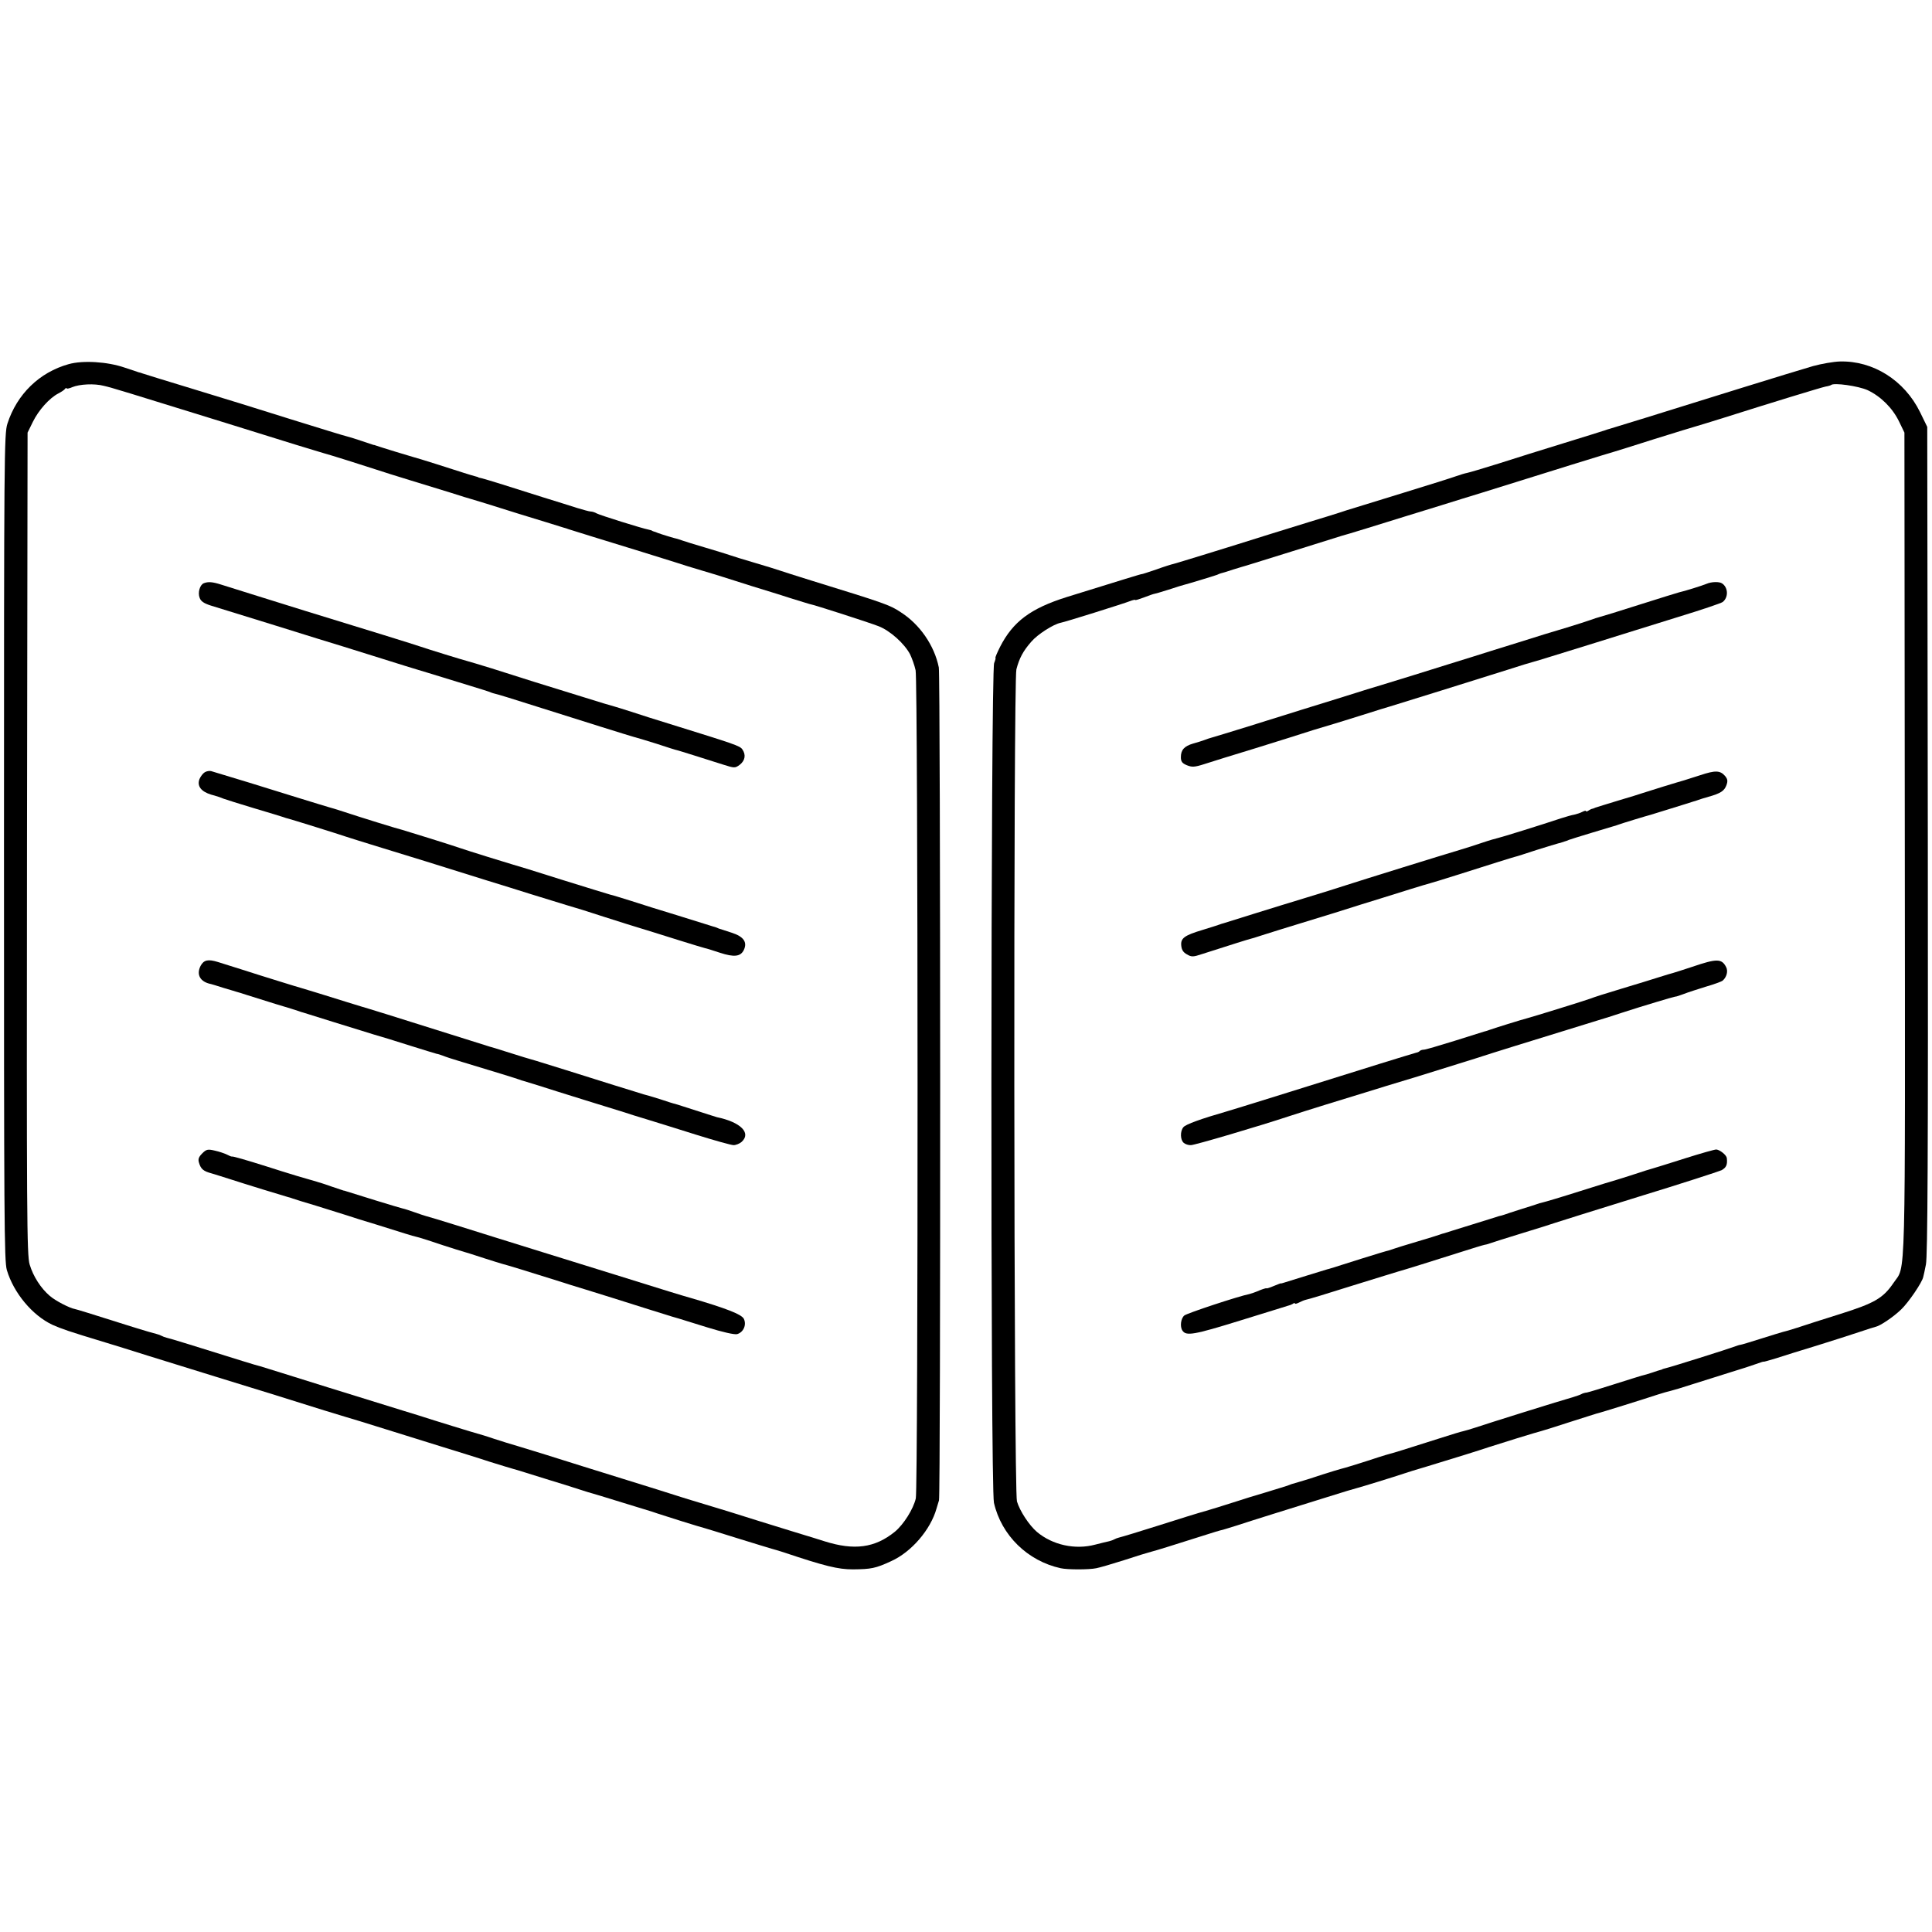
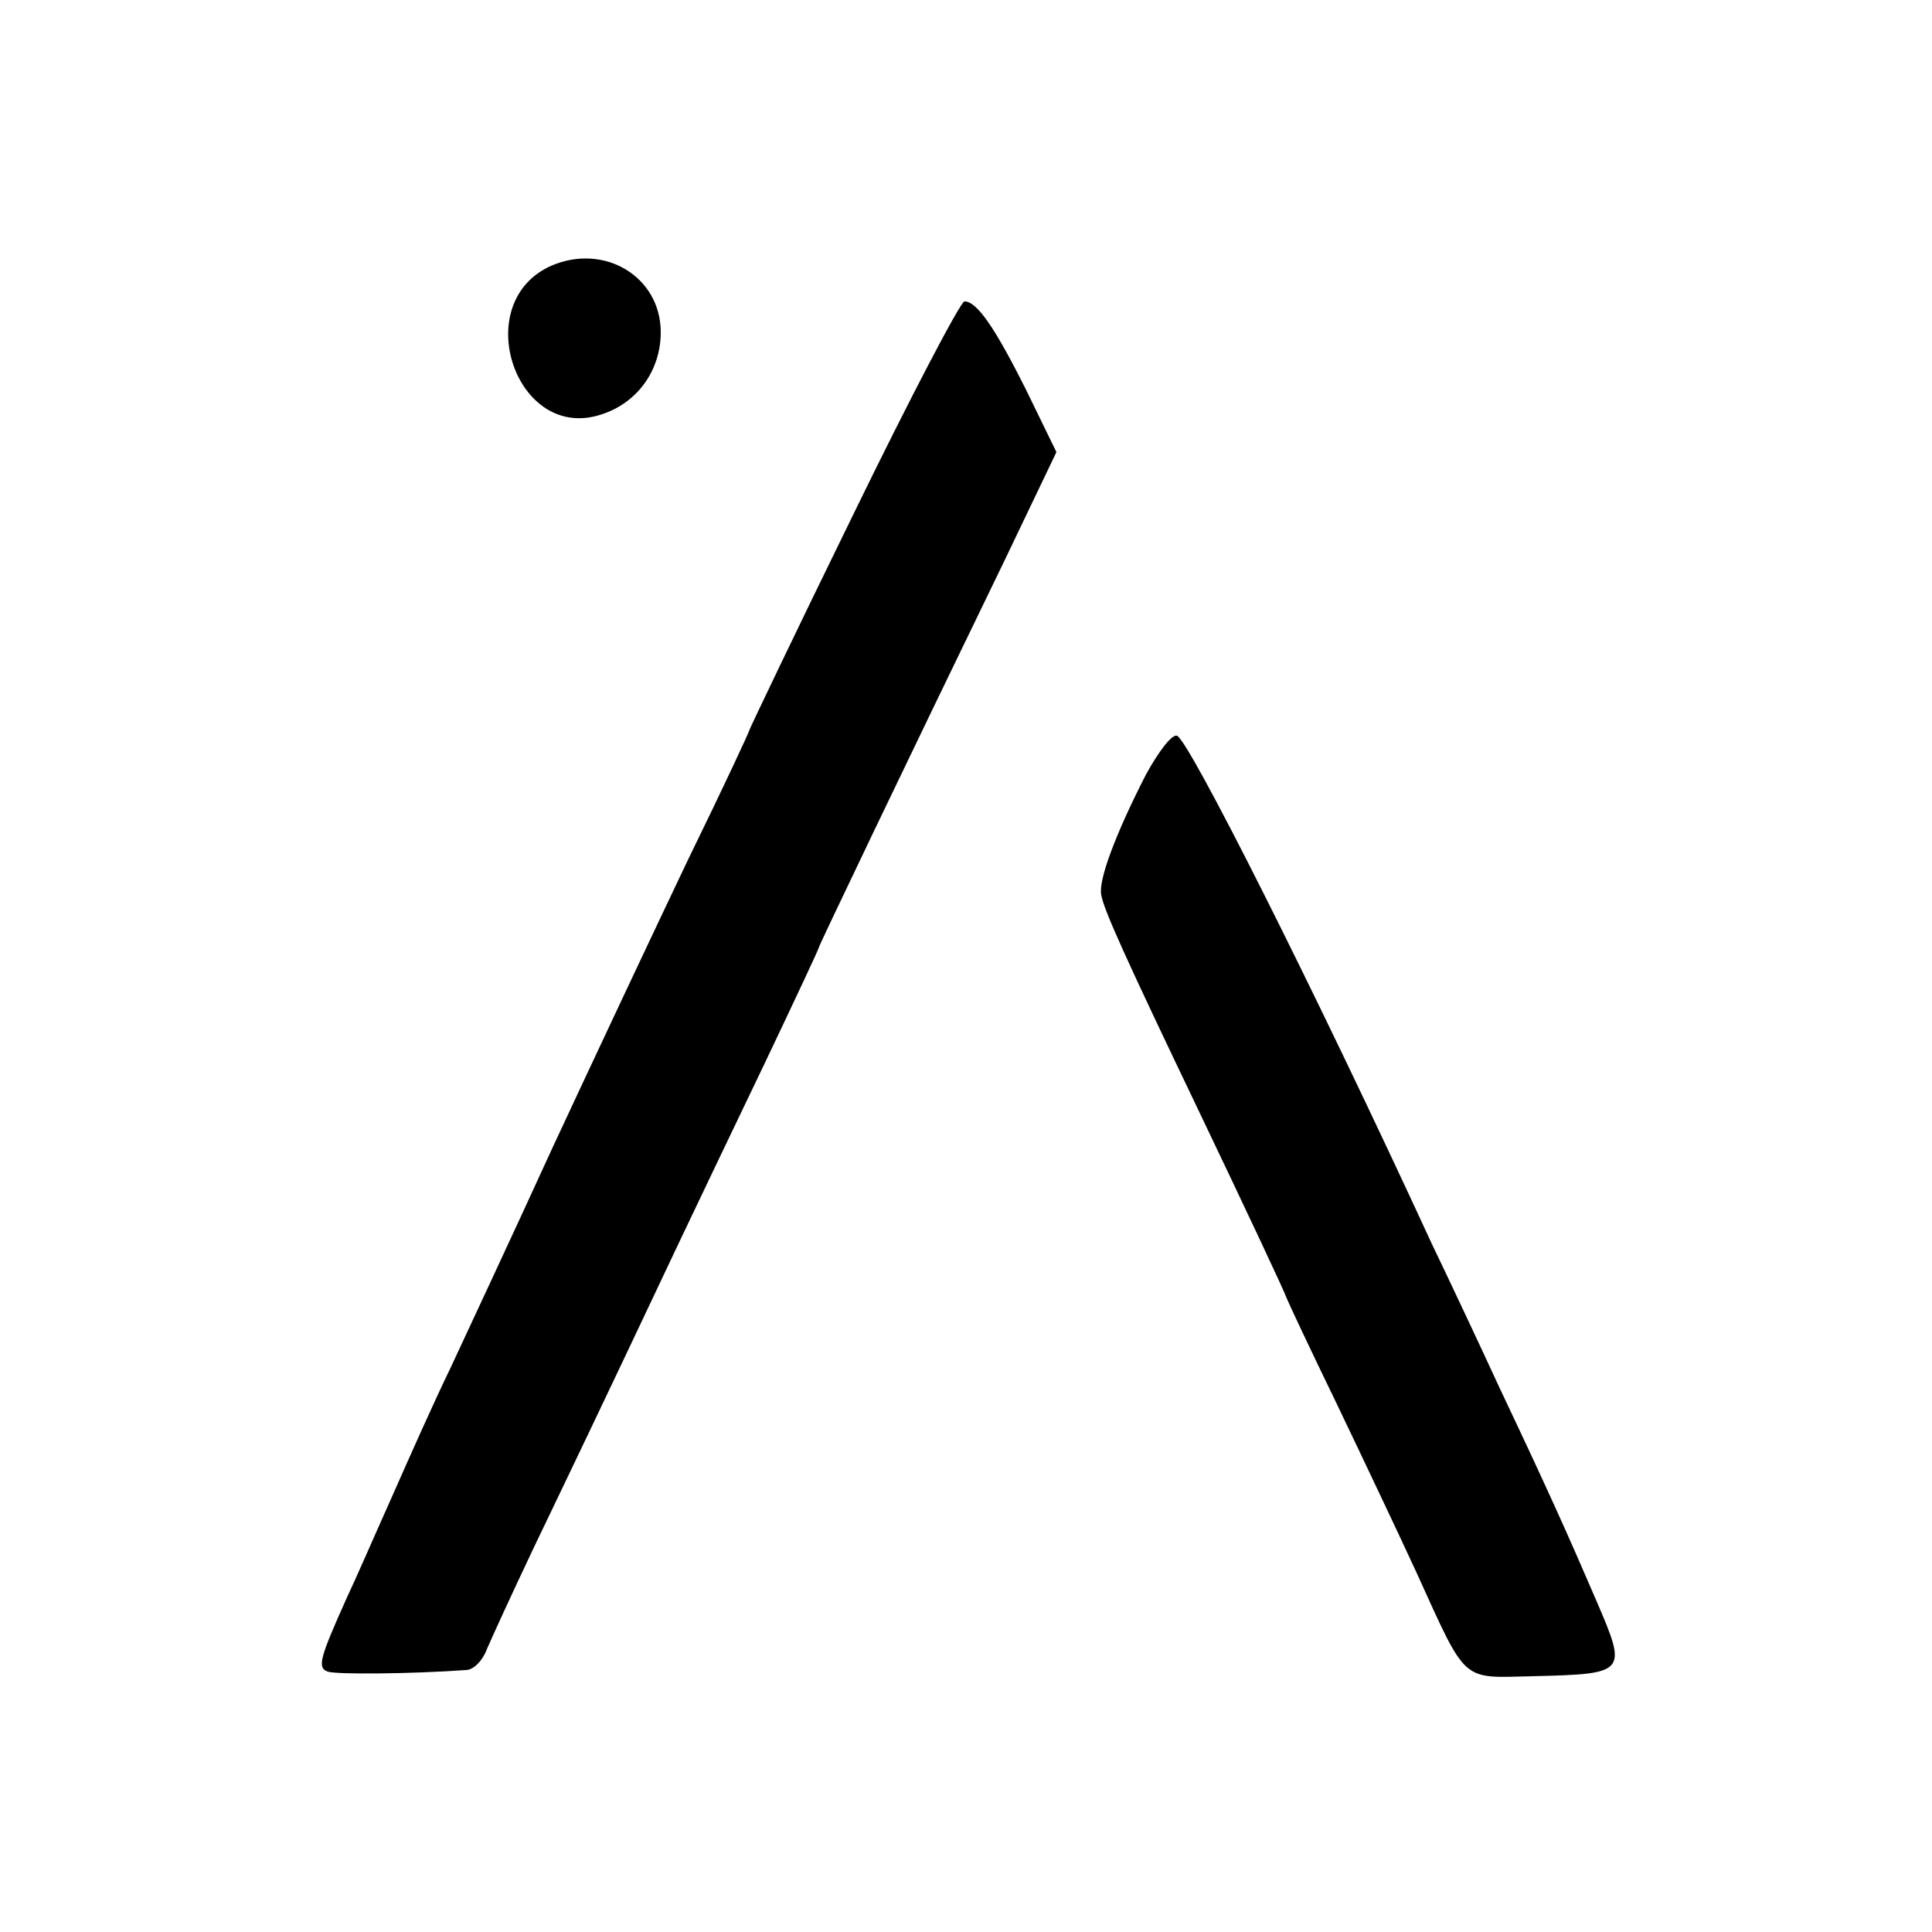
- <svg xmlns="http://www.w3.org/2000/svg" version="1.0" width="1016pt" height="1016pt" viewBox="0 0 1016 1016" preserveAspectRatio="xMidYMid meet">
-   <g transform="translate(0,1016) scale(0.1,-0.1)" fill="#000000" stroke="none">
-     <path d="M361 8245 c-154 -43 -272 -158 -322 -313 -17 -54 -18 -155 -18 -2227 0 -1958 1 -2175 15 -2224 36 -121 135 -239 240 -288 47 -21 84 -34 279 -93 33 -10 134 -41 225 -70 91 -28 251 -78 355 -110 187 -57 414 -128 570 -177 44 -13 96 -29 115 -35 19 -5 112 -34 205 -63 94 -29 231 -72 305 -95 74 -23 185 -57 245 -77 61 -19 117 -36 125 -38 8 -2 35 -10 60 -18 25 -8 86 -27 135 -42 50 -15 117 -36 150 -47 33 -11 67 -21 75 -23 8 -2 60 -18 115 -35 55 -17 123 -38 150 -46 28 -8 61 -19 75 -24 29 -10 230 -73 245 -76 6 -1 84 -26 175 -54 91 -28 172 -53 180 -55 8 -2 35 -10 60 -18 218 -73 287 -90 365 -90 96 1 119 5 201 43 107 48 208 166 239 277 5 15 10 35 13 43 9 29 8 4335 -1 4380 -23 115 -100 227 -201 291 -57 38 -84 47 -466 165 -80 25 -156 49 -170 54 -14 5 -72 23 -130 40 -58 17 -116 35 -130 40 -14 5 -72 23 -130 40 -58 17 -112 34 -120 37 -8 3 -20 7 -27 9 -16 3 -84 24 -103 31 -8 4 -18 7 -22 8 -5 2 -9 3 -10 5 -2 1 -10 3 -18 5 -33 6 -256 76 -272 85 -10 6 -24 10 -31 10 -8 0 -40 9 -73 19 -32 10 -113 36 -179 56 -66 21 -162 51 -212 67 -51 16 -101 31 -110 33 -10 2 -18 4 -18 5 0 1 -7 3 -15 5 -8 2 -35 10 -60 18 -52 17 -250 80 -265 83 -16 4 -179 54 -195 60 -8 3 -15 5 -15 4 0 0 -27 9 -60 20 -32 11 -68 22 -80 25 -11 2 -144 43 -295 90 -151 48 -385 120 -520 161 -135 41 -252 77 -260 80 -8 3 -17 6 -20 6 -3 1 -36 12 -75 25 -90 31 -219 39 -294 18z m185 -114 c44 -10 108 -30 644 -196 118 -37 280 -87 360 -112 80 -24 150 -46 155 -47 18 -4 218 -67 275 -86 30 -10 109 -35 175 -55 66 -20 163 -50 215 -66 52 -17 102 -32 110 -34 8 -2 119 -36 245 -76 127 -39 235 -72 240 -74 6 -1 17 -5 25 -8 15 -5 186 -58 385 -119 55 -17 132 -41 170 -53 39 -13 104 -33 145 -45 41 -12 93 -28 115 -35 67 -22 250 -79 255 -80 3 -1 46 -14 95 -30 50 -16 95 -29 101 -31 28 -5 315 -98 364 -117 60 -23 136 -91 166 -148 9 -19 23 -56 29 -84 13 -59 14 -4297 1 -4355 -13 -56 -64 -137 -110 -175 -105 -85 -213 -100 -371 -50 -49 16 -94 29 -100 31 -5 1 -113 35 -240 74 -126 40 -237 74 -245 76 -8 2 -73 22 -145 44 -71 23 -222 70 -335 105 -113 35 -293 91 -400 125 -107 33 -202 62 -210 64 -8 3 -35 11 -60 19 -25 9 -83 27 -130 40 -47 14 -130 40 -185 57 -55 18 -127 40 -160 50 -33 10 -213 66 -400 124 -187 59 -347 108 -356 111 -9 2 -47 13 -85 25 -256 80 -391 122 -407 125 -9 2 -22 7 -27 10 -5 3 -18 8 -27 10 -10 2 -61 17 -113 33 -243 77 -306 96 -316 98 -28 5 -102 43 -132 69 -47 40 -87 102 -106 165 -15 50 -16 248 -14 2215 l3 2160 28 57 c30 61 87 125 134 149 15 8 31 18 35 24 4 5 8 7 8 3 0 -4 14 -1 30 6 39 16 116 20 166 7z" />
-     <path d="M1072 7093 c-21 -8 -33 -50 -22 -77 6 -18 23 -29 57 -40 26 -8 181 -56 343 -106 162 -51 322 -100 355 -110 33 -10 105 -33 160 -50 55 -17 128 -40 163 -51 34 -10 90 -28 125 -38 172 -53 304 -93 317 -98 17 -7 26 -10 55 -17 11 -3 76 -23 145 -45 297 -94 546 -172 562 -176 9 -2 63 -18 120 -36 57 -19 105 -34 108 -34 6 -1 146 -45 240 -75 63 -20 65 -20 90 -2 28 22 34 52 14 81 -13 19 -38 27 -379 133 -71 22 -164 51 -205 65 -41 13 -82 26 -90 28 -9 2 -83 24 -165 50 -83 26 -197 61 -255 79 -58 18 -159 50 -224 71 -66 20 -124 38 -130 39 -14 3 -212 64 -246 76 -22 8 -283 89 -600 186 -147 46 -392 122 -448 140 -44 14 -67 16 -90 7z" />
-     <path d="M1077 6099 c-10 -6 -22 -22 -28 -36 -14 -37 9 -66 62 -82 24 -6 53 -16 64 -21 11 -4 83 -27 160 -50 77 -23 147 -44 155 -47 8 -3 20 -7 26 -8 13 -3 270 -83 304 -95 14 -5 86 -27 160 -50 74 -23 191 -59 260 -80 162 -51 162 -51 320 -100 74 -23 176 -54 225 -70 50 -15 137 -42 195 -60 58 -17 116 -35 130 -40 14 -5 97 -31 185 -59 88 -27 214 -66 280 -87 66 -21 125 -38 132 -40 7 -1 42 -12 78 -24 76 -25 110 -21 127 15 19 41 -2 70 -64 90 -29 9 -60 19 -68 22 -8 4 -17 7 -20 8 -3 0 -16 5 -30 9 -14 4 -90 28 -170 53 -80 24 -188 58 -240 75 -52 16 -102 32 -110 33 -8 2 -125 38 -260 80 -135 43 -249 78 -255 79 -12 3 -241 74 -275 86 -36 13 -293 93 -305 96 -13 2 -226 68 -310 96 -33 11 -67 21 -75 23 -8 2 -89 27 -180 55 -133 42 -359 111 -440 135 -8 2 -23 0 -33 -6z" />
-     <path d="M1055 5081 c-24 -47 -2 -85 55 -96 3 -1 32 -9 65 -20 33 -10 65 -19 70 -21 6 -1 30 -9 55 -17 25 -8 92 -29 150 -47 58 -17 112 -34 120 -37 8 -3 20 -7 25 -8 6 -2 78 -24 160 -50 83 -26 177 -55 210 -65 33 -9 120 -36 192 -59 73 -23 136 -42 140 -43 5 0 19 -5 33 -10 14 -6 52 -18 85 -28 186 -56 302 -92 315 -97 8 -3 20 -7 25 -8 6 -2 39 -12 75 -23 36 -12 146 -46 245 -77 99 -31 194 -60 210 -65 17 -6 68 -22 115 -36 47 -14 164 -51 260 -81 96 -30 185 -55 198 -55 12 0 32 8 42 17 52 47 -5 104 -130 130 -3 1 -52 16 -110 35 -58 19 -107 34 -110 35 -3 0 -39 11 -80 25 -41 13 -79 24 -85 25 -5 2 -75 23 -155 48 -167 53 -383 120 -390 122 -3 1 -25 8 -50 15 -25 7 -47 14 -50 15 -3 1 -39 12 -80 25 -41 13 -79 25 -85 26 -5 2 -147 46 -315 99 -168 53 -312 98 -320 100 -8 2 -60 18 -115 35 -104 33 -223 69 -240 74 -5 1 -57 17 -115 35 -58 18 -148 46 -200 63 -52 16 -108 34 -124 39 -52 16 -74 11 -91 -20z" />
-     <path d="M1063 4094 c-18 -18 -22 -30 -17 -47 10 -35 23 -46 68 -58 22 -7 66 -20 96 -30 67 -22 288 -90 304 -94 6 -1 18 -5 26 -8 8 -3 62 -20 120 -37 58 -18 130 -41 160 -50 30 -10 102 -33 160 -50 58 -18 125 -39 150 -47 25 -8 53 -16 63 -18 10 -2 44 -13 75 -23 31 -11 91 -30 132 -43 41 -12 109 -33 150 -47 41 -13 82 -26 90 -28 21 -5 158 -47 275 -84 55 -18 127 -40 160 -50 77 -24 191 -59 335 -105 63 -20 120 -37 125 -39 12 -3 16 -4 183 -56 84 -26 143 -39 158 -36 33 9 51 48 36 80 -11 24 -94 56 -282 111 -40 11 -131 39 -390 120 -41 13 -212 66 -380 118 -168 52 -372 116 -455 142 -82 26 -157 48 -165 50 -8 2 -35 11 -60 20 -25 9 -53 18 -63 20 -15 3 -246 74 -295 90 -7 3 -13 4 -15 4 -1 0 -27 9 -57 19 -30 11 -59 20 -65 22 -5 1 -14 4 -20 6 -5 1 -50 15 -100 29 -49 15 -121 37 -160 50 -111 35 -180 55 -185 53 -3 -1 -15 4 -26 10 -12 6 -41 16 -64 21 -38 9 -45 7 -67 -15z" />
-     <path d="M9535 8235 c-44 -13 -210 -63 -370 -113 -438 -137 -689 -214 -700 -217 -5 -1 -17 -5 -25 -8 -8 -3 -105 -33 -215 -67 -110 -34 -265 -82 -345 -108 -80 -25 -154 -47 -165 -49 -11 -2 -38 -10 -60 -18 -22 -8 -143 -46 -270 -85 -126 -39 -264 -81 -305 -94 -41 -14 -129 -41 -195 -61 -66 -20 -160 -50 -210 -65 -231 -73 -486 -151 -502 -155 -10 -2 -52 -15 -93 -30 -41 -14 -75 -25 -75 -24 0 2 -99 -29 -396 -121 -190 -60 -282 -129 -350 -262 -16 -32 -27 -58 -24 -58 2 0 -1 -12 -7 -27 -18 -44 -20 -4337 -1 -4416 39 -171 177 -306 351 -344 36 -8 149 -8 187 0 17 3 82 22 145 42 63 21 129 41 145 45 31 8 104 31 265 82 52 17 102 32 110 33 8 2 42 13 75 23 33 11 121 39 195 62 74 23 200 62 279 87 79 25 149 46 155 47 14 3 212 64 246 76 14 5 72 23 130 40 119 36 283 87 320 100 42 14 262 82 274 84 6 1 72 22 146 46 74 24 140 44 145 46 13 2 265 81 325 101 25 8 53 16 63 18 10 2 67 19 125 38 59 19 148 46 197 62 50 15 108 34 130 42 22 8 40 14 40 12 0 -1 29 7 65 18 36 12 133 42 215 67 83 26 184 58 225 72 41 14 80 26 85 27 23 5 93 52 133 91 38 36 111 143 116 171 2 6 8 35 14 65 9 42 12 575 10 2230 l-3 2175 -38 78 c-82 167 -247 271 -422 266 -33 -1 -96 -12 -140 -24z m287 -127 c69 -33 130 -93 165 -165 l28 -58 2 -2165 c2 -2378 6 -2209 -59 -2306 -55 -81 -100 -107 -281 -164 -89 -28 -190 -60 -225 -72 -34 -11 -68 -21 -75 -22 -7 -2 -58 -17 -114 -35 -57 -18 -106 -33 -110 -33 -5 0 -19 -5 -33 -10 -28 -11 -336 -108 -360 -113 -8 -2 -16 -4 -17 -5 -2 -2 -6 -3 -10 -4 -5 -1 -24 -7 -44 -14 -20 -7 -45 -14 -55 -16 -10 -3 -75 -23 -144 -45 -69 -22 -134 -42 -145 -44 -11 -1 -24 -5 -30 -9 -5 -3 -26 -10 -45 -16 -52 -14 -458 -141 -510 -159 -25 -8 -54 -17 -64 -19 -11 -2 -60 -17 -110 -33 -195 -62 -262 -83 -276 -86 -8 -2 -35 -10 -60 -18 -78 -26 -184 -59 -200 -62 -8 -2 -51 -15 -95 -29 -44 -15 -98 -32 -120 -38 -50 -14 -47 -14 -65 -21 -8 -3 -62 -19 -120 -37 -58 -17 -116 -35 -130 -40 -26 -9 -197 -62 -215 -66 -5 -1 -98 -30 -205 -64 -107 -34 -203 -63 -213 -65 -9 -2 -22 -7 -27 -10 -5 -3 -18 -8 -27 -10 -10 -2 -43 -10 -74 -18 -105 -28 -224 -2 -306 67 -41 35 -90 110 -105 160 -17 58 -19 4311 -3 4376 15 58 35 96 78 145 33 39 116 92 155 100 23 4 326 99 365 114 15 6 27 8 27 6 0 -3 21 4 48 14 26 10 49 18 52 18 3 0 37 10 75 22 39 13 75 24 80 25 17 4 159 47 175 53 8 4 17 7 20 8 3 0 32 9 65 20 33 10 65 20 70 21 11 3 453 141 500 156 17 5 37 11 45 13 8 2 51 16 95 29 128 40 262 81 385 119 63 20 158 49 210 65 338 106 687 214 700 217 8 2 103 32 210 66 107 33 209 65 225 69 17 5 80 24 140 43 249 79 511 159 535 164 13 2 26 6 29 8 13 14 145 -5 193 -27z" />
-     <path d="M8975 7090 c-21 -9 -120 -40 -145 -45 -8 -2 -102 -31 -209 -65 -106 -34 -201 -63 -210 -65 -9 -2 -29 -9 -46 -15 -16 -6 -73 -24 -125 -40 -52 -15 -169 -51 -260 -80 -91 -28 -199 -62 -240 -75 -41 -13 -178 -55 -305 -95 -126 -39 -237 -73 -245 -75 -8 -3 -96 -30 -195 -61 -99 -30 -215 -67 -257 -80 -43 -13 -115 -36 -160 -50 -80 -25 -202 -62 -223 -68 -5 -2 -17 -6 -25 -9 -8 -3 -33 -11 -55 -17 -48 -14 -65 -34 -65 -72 0 -23 7 -32 31 -42 27 -11 40 -11 93 6 33 11 156 49 271 84 116 36 253 79 305 96 52 16 102 31 110 33 8 2 74 23 145 45 72 23 137 43 145 45 18 5 486 151 625 195 55 18 114 36 130 40 17 4 147 45 290 89 143 45 357 111 475 148 118 36 221 71 229 77 31 24 30 76 -3 98 -14 10 -56 9 -81 -2z" />
-     <path d="M8940 6083 c-41 -13 -79 -25 -85 -27 -23 -6 -192 -58 -215 -66 -14 -5 -72 -23 -130 -40 -58 -18 -112 -34 -120 -37 -8 -4 -17 -7 -20 -7 -3 -1 -11 -5 -17 -9 -7 -5 -13 -6 -13 -2 0 3 -8 1 -18 -4 -11 -6 -30 -12 -43 -15 -13 -2 -44 -11 -69 -19 -108 -36 -317 -101 -333 -104 -9 -2 -45 -12 -80 -24 -34 -12 -89 -29 -122 -39 -91 -27 -510 -157 -599 -186 -43 -14 -135 -43 -205 -64 -69 -21 -193 -59 -276 -85 -82 -26 -154 -48 -160 -50 -5 -1 -17 -5 -25 -8 -8 -3 -46 -15 -85 -27 -97 -29 -117 -44 -113 -83 2 -22 11 -36 30 -46 24 -14 32 -14 80 2 162 52 245 78 258 81 8 2 22 6 30 9 8 3 67 21 130 41 63 19 189 58 280 86 91 29 200 63 243 76 42 13 114 36 160 50 45 14 89 27 97 29 8 2 71 21 140 43 185 59 304 96 310 97 3 0 52 16 110 35 58 18 110 34 115 35 6 1 13 3 18 5 4 1 10 3 15 5 4 1 14 4 22 8 15 6 217 67 235 72 6 1 17 5 25 8 15 6 160 50 170 52 3 1 52 16 110 34 58 18 110 34 115 36 6 1 17 5 25 8 8 3 33 11 55 17 64 18 83 31 94 61 8 22 6 32 -7 48 -26 30 -51 31 -132 4z" />
-     <path d="M8900 5076 c-52 -17 -98 -32 -103 -33 -4 -1 -36 -10 -70 -21 -34 -11 -125 -39 -202 -62 -77 -23 -149 -46 -160 -51 -20 -8 -307 -97 -335 -104 -21 -5 -182 -55 -200 -62 -8 -3 -20 -7 -26 -8 -6 -2 -76 -24 -156 -49 -80 -25 -152 -46 -160 -46 -8 0 -18 -3 -22 -7 -3 -4 -12 -8 -19 -9 -7 -2 -91 -27 -187 -57 -412 -129 -768 -240 -810 -252 -132 -38 -216 -68 -227 -83 -18 -22 -16 -67 2 -82 8 -7 25 -13 38 -12 20 0 356 99 522 154 33 11 119 38 190 60 72 22 164 50 205 63 41 13 165 51 275 84 110 34 247 77 305 95 104 34 241 76 620 193 47 14 117 36 155 49 101 33 269 83 275 83 3 -1 23 6 45 14 22 9 74 25 115 38 41 12 81 26 89 32 21 18 30 50 18 72 -23 44 -48 45 -177 1z" />
-     <path d="M8860 4068 c-85 -27 -162 -51 -170 -53 -8 -2 -51 -15 -95 -30 -44 -14 -87 -28 -95 -30 -8 -2 -94 -28 -191 -59 -97 -31 -185 -57 -195 -59 -11 -2 -26 -7 -34 -10 -8 -3 -46 -15 -85 -27 -38 -12 -77 -25 -85 -28 -8 -3 -20 -6 -26 -7 -5 -2 -70 -22 -144 -45 -74 -23 -139 -43 -144 -45 -6 -1 -18 -5 -26 -8 -8 -3 -62 -20 -120 -37 -58 -17 -112 -34 -120 -37 -8 -3 -20 -7 -27 -9 -7 -1 -70 -20 -140 -42 -157 -50 -177 -56 -183 -57 -5 -1 -204 -63 -230 -71 -8 -3 -15 -4 -15 -3 0 1 -17 -6 -37 -14 -21 -9 -38 -14 -38 -12 0 2 -17 -3 -37 -11 -20 -9 -44 -17 -52 -19 -57 -11 -329 -101 -343 -113 -18 -15 -24 -58 -10 -79 19 -30 60 -23 302 52 135 42 250 77 255 79 6 1 16 5 23 9 6 5 12 6 12 2 0 -3 9 -1 21 5 11 6 28 13 37 15 9 1 121 35 247 75 127 39 235 73 240 74 14 3 199 61 328 102 59 19 115 36 125 38 9 1 24 6 32 9 8 3 83 27 165 52 83 25 161 50 175 55 14 5 210 66 435 136 226 69 422 133 438 140 25 14 32 28 28 64 -2 16 -36 43 -55 45 -6 1 -81 -20 -166 -47z" />
+ <svg xmlns="http://www.w3.org/2000/svg" version="1.0" width="250pt" height="250pt" viewBox="0 0 250 250" preserveAspectRatio="xMidYMid meet">
+   <g transform="translate(0,250) scale(0.1,-0.1)" fill="#000000" stroke="none">
+     <path d="M713 2156 c-107 -48 -45 -230 66 -192 46 15 76 57 76 106 0 72 -73 116 -142 86z" />
+     <path d="M1104 1834 c-74 -151 -134 -277 -134 -278 0 -2 -35 -77 -79 -167 -43 -90 -122 -258 -176 -374 -53 -116 -113 -244 -132 -285 -20 -41 -53 -115 -75 -165 -22 -49 -48 -109 -59 -132 -35 -78 -39 -91 -25 -96 10 -4 111 -3 179 2 10 0 22 13 27 27 6 14 33 73 61 132 47 98 77 160 189 397 21 44 70 147 109 228 39 82 71 150 71 152 0 2 108 228 240 500 l67 140 -39 80 c-41 82 -64 115 -80 115 -5 0 -70 -124 -144 -276z" />
+     <path d="M1483 1498 c-39 -76 -62 -137 -58 -156 3 -19 34 -87 125 -277 65 -136 112 -236 115 -245 1 -3 29 -63 64 -135 34 -71 81 -170 104 -220 66 -145 57 -136 151 -134 121 3 122 4 82 97 -37 86 -63 144 -126 277 -23 50 -62 133 -87 185 -154 334 -315 653 -330 658 -7 2 -24 -21 -40 -50z" />
  </g>
</svg>
